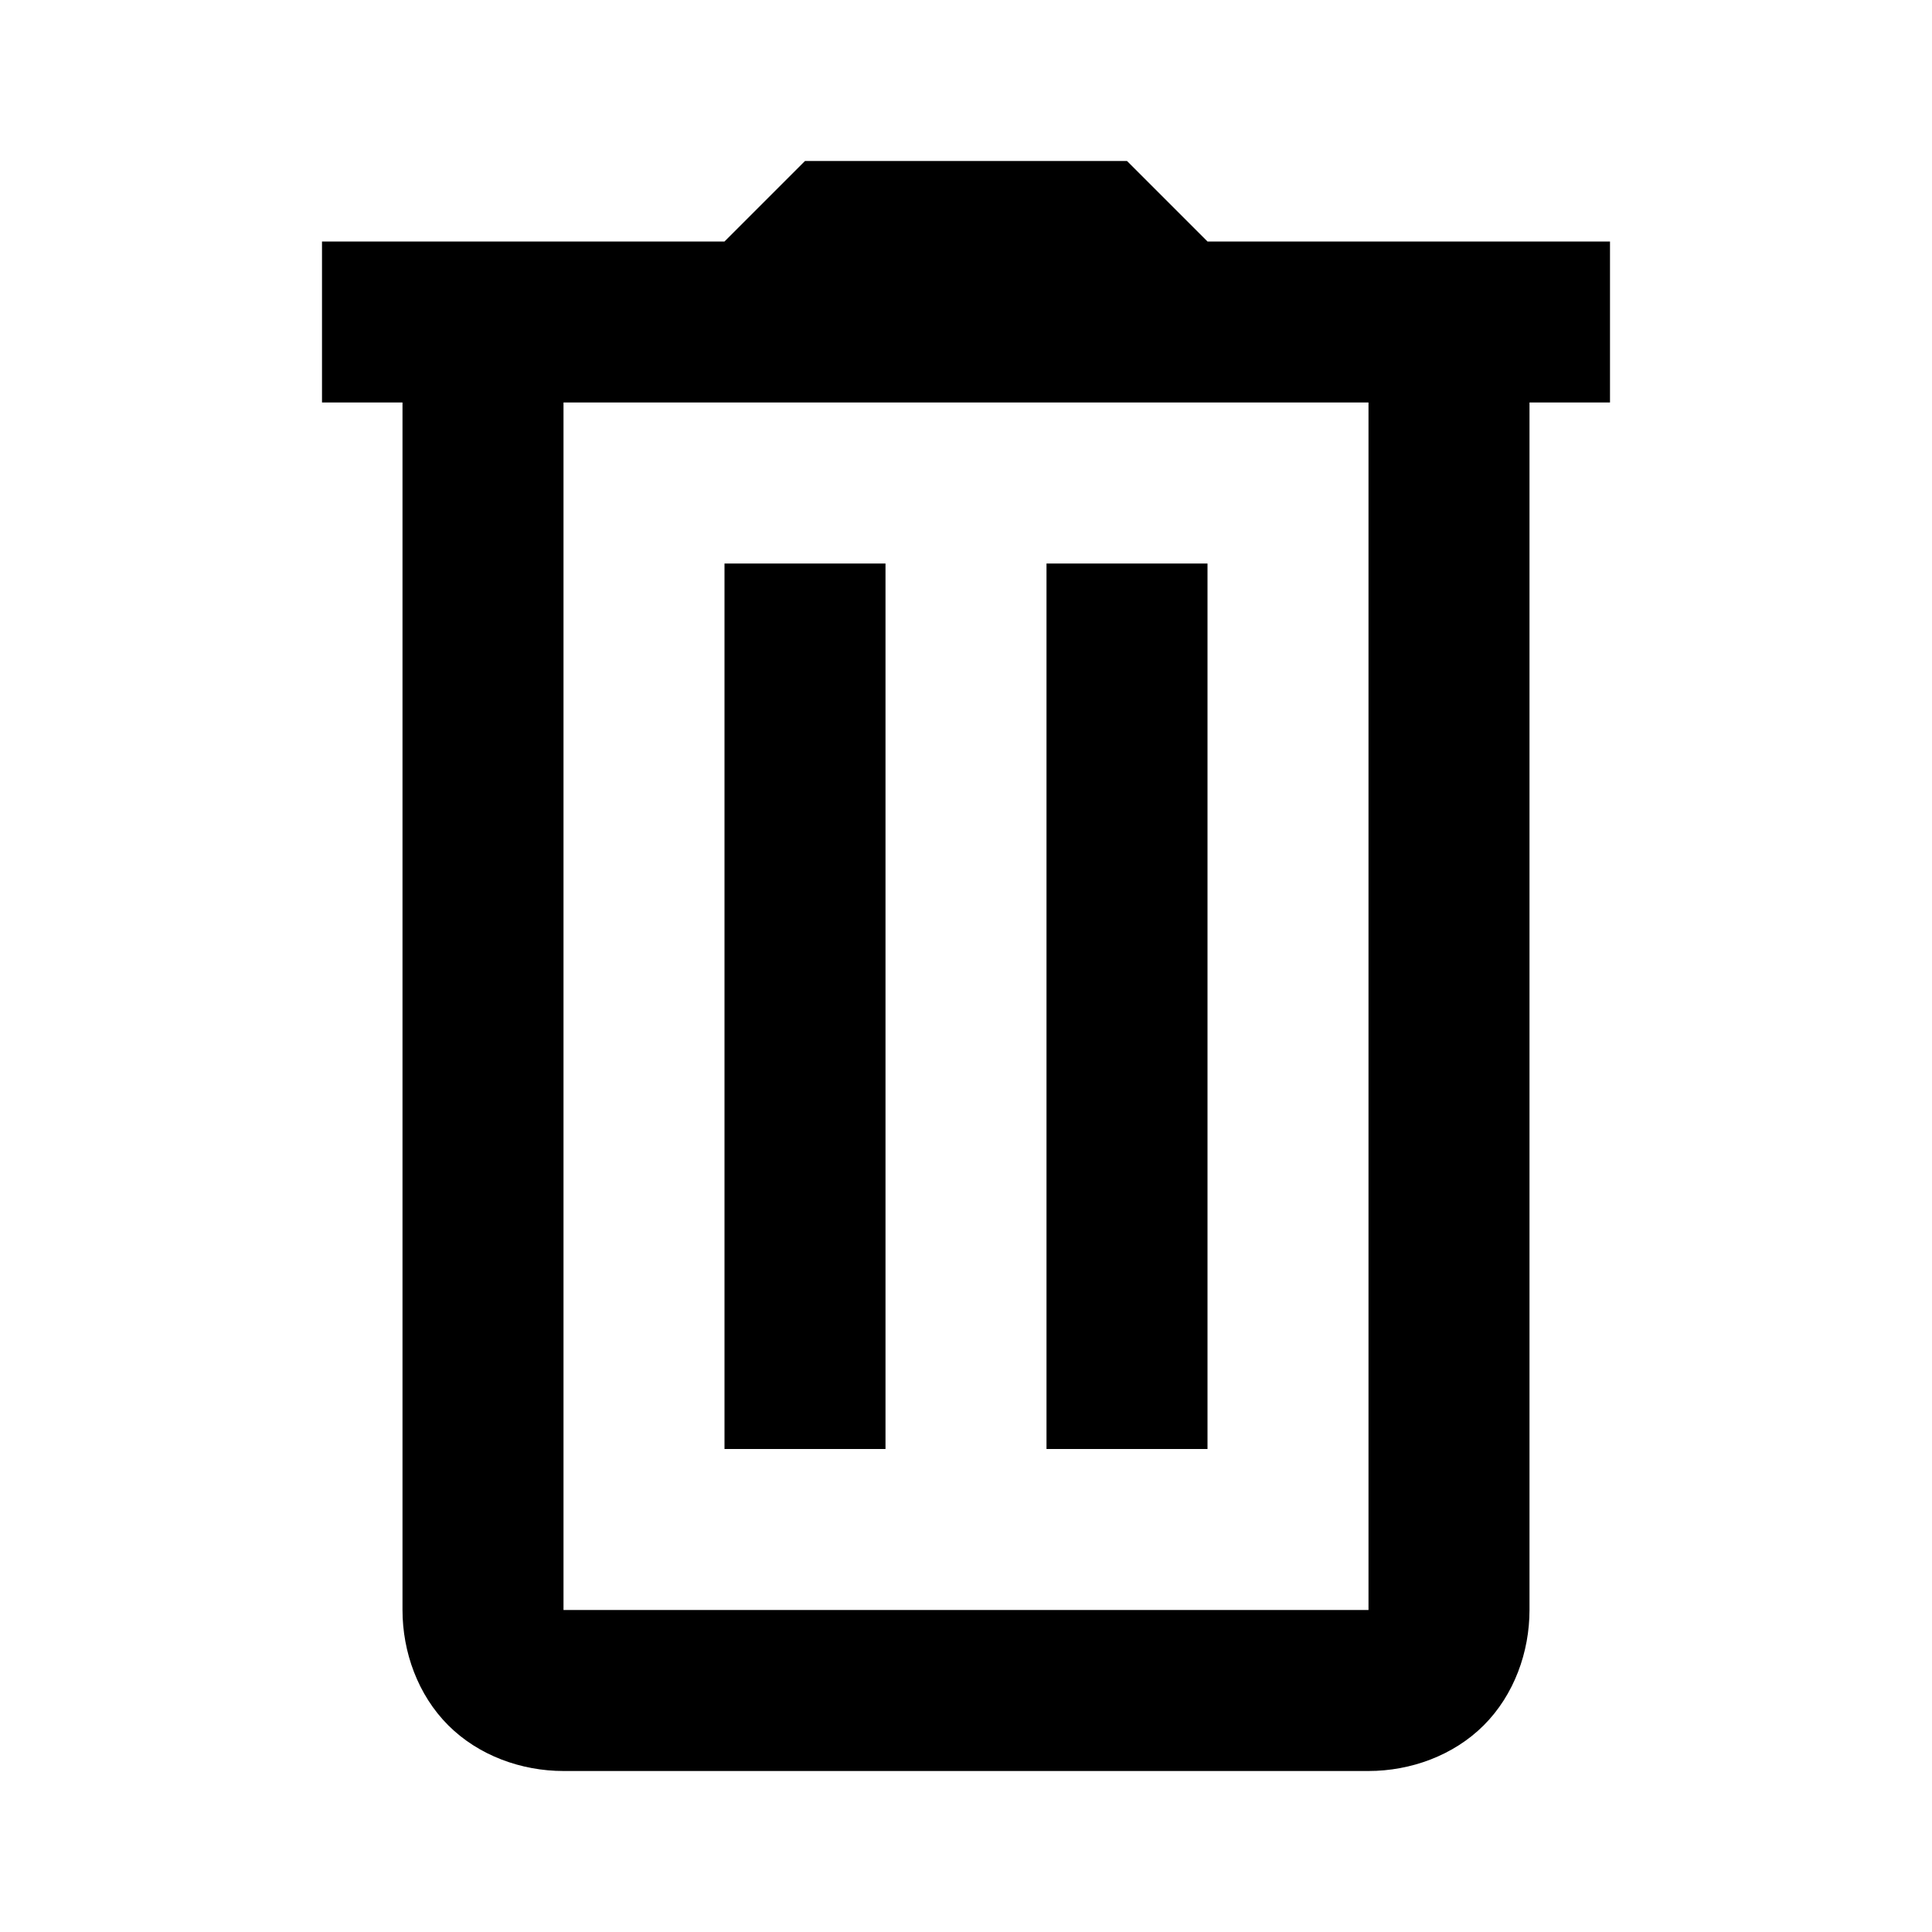
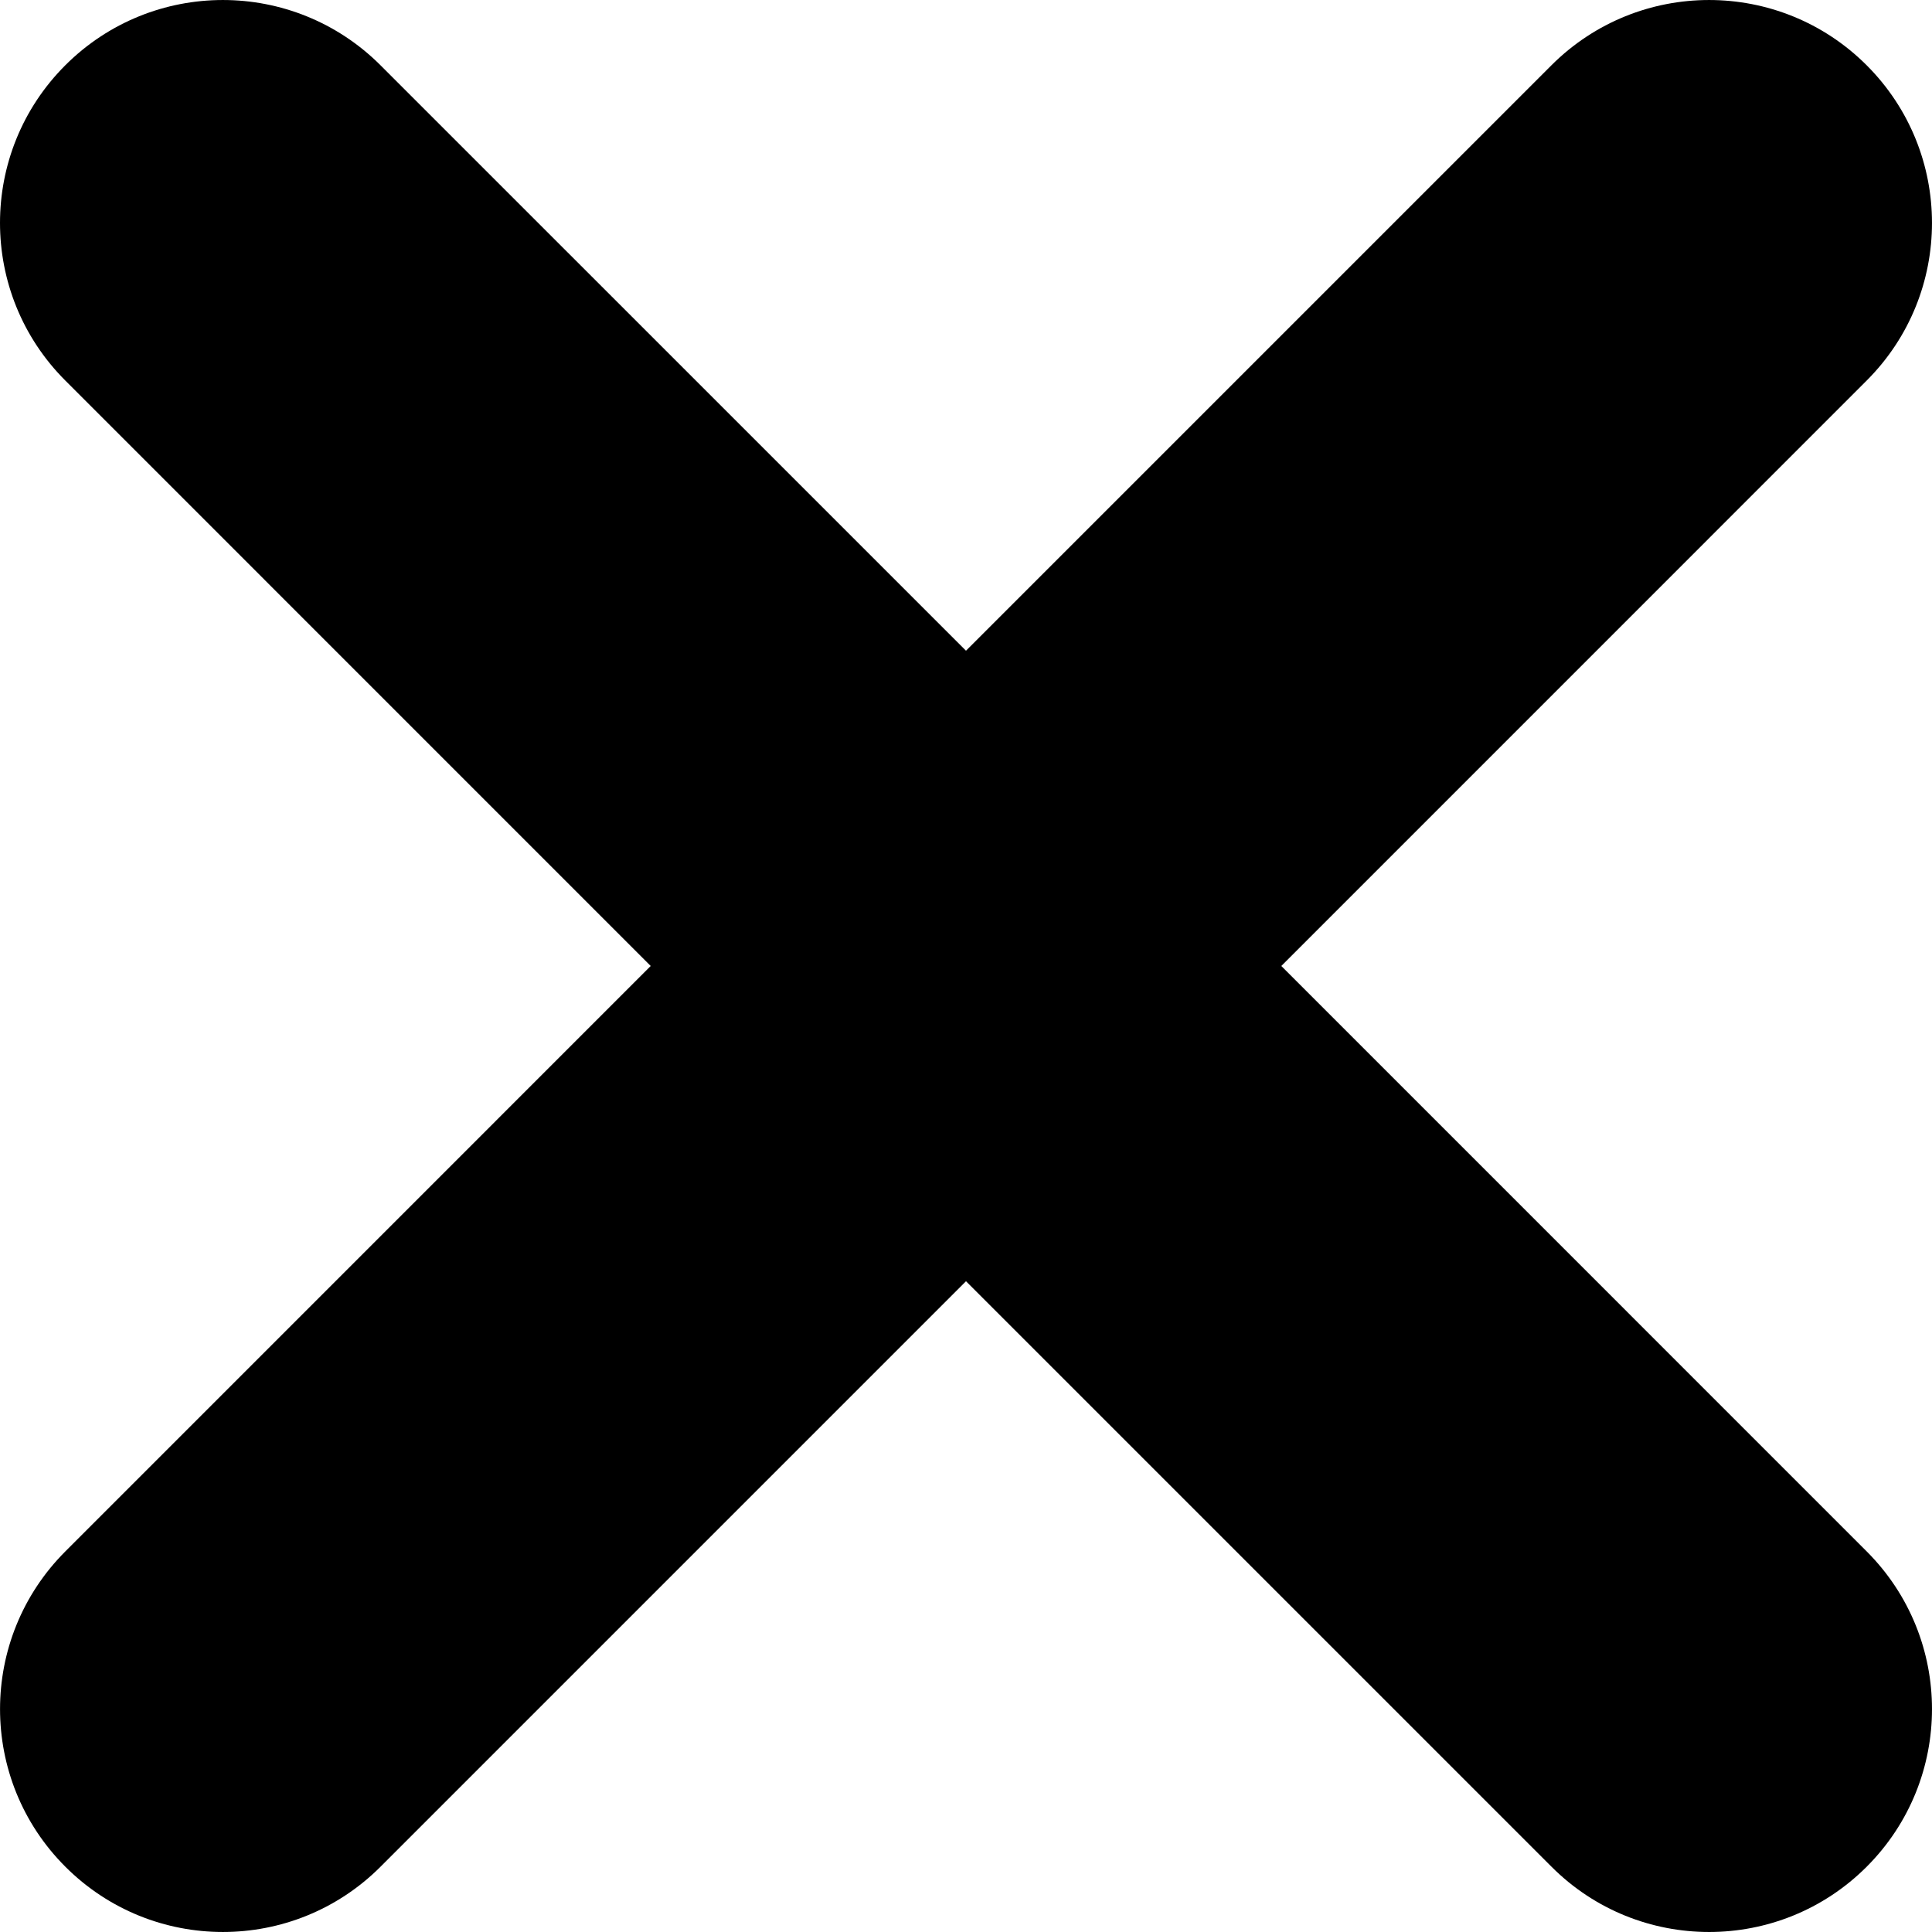
- <svg xmlns="http://www.w3.org/2000/svg" viewBox="0 0 24 24" width="384px" height="384px">
-   <path d="M 10 2 L 9 3 L 4 3 L 4 5 L 5 5 L 5 20 C 5 20.522 5.191 21.055 5.568 21.432 C 5.945 21.809 6.478 22 7 22 L 17 22 C 17.522 22 18.055 21.809 18.432 21.432 C 18.809 21.055 19 20.522 19 20 L 19 5 L 20 5 L 20 3 L 15 3 L 14 2 L 10 2 z M 7 5 L 17 5 L 17 20 L 7 20 L 7 5 z M 9 7 L 9 18 L 11 18 L 11 7 L 9 7 z M 13 7 L 13 18 L 15 18 L 15 7 L 13 7 z" />
+ <svg viewBox="0 0 348.333 348.334" xml:space="preserve">
+   <path d="M336.559,68.611L231.016,174.165l105.543,105.549c15.699,15.705,15.699,41.145,0,56.85 c-7.844,7.844-18.128,11.769-28.407,11.769c-10.296,0-20.581-3.919-28.419-11.769L174.167,231.003L68.609,336.563 c-7.843,7.844-18.128,11.769-28.416,11.769c-10.285,0-20.563-3.919-28.413-11.769c-15.699-15.698-15.699-41.139,0-56.85 l105.54-105.549L11.774,68.611c-15.699-15.699-15.699-41.145,0-56.844c15.696-15.687,41.127-15.687,56.829,0l105.563,105.554 L279.721,11.767c15.705-15.687,41.139-15.687,56.832,0C352.258,27.466,352.258,52.912,336.559,68.611z" />
</svg>
